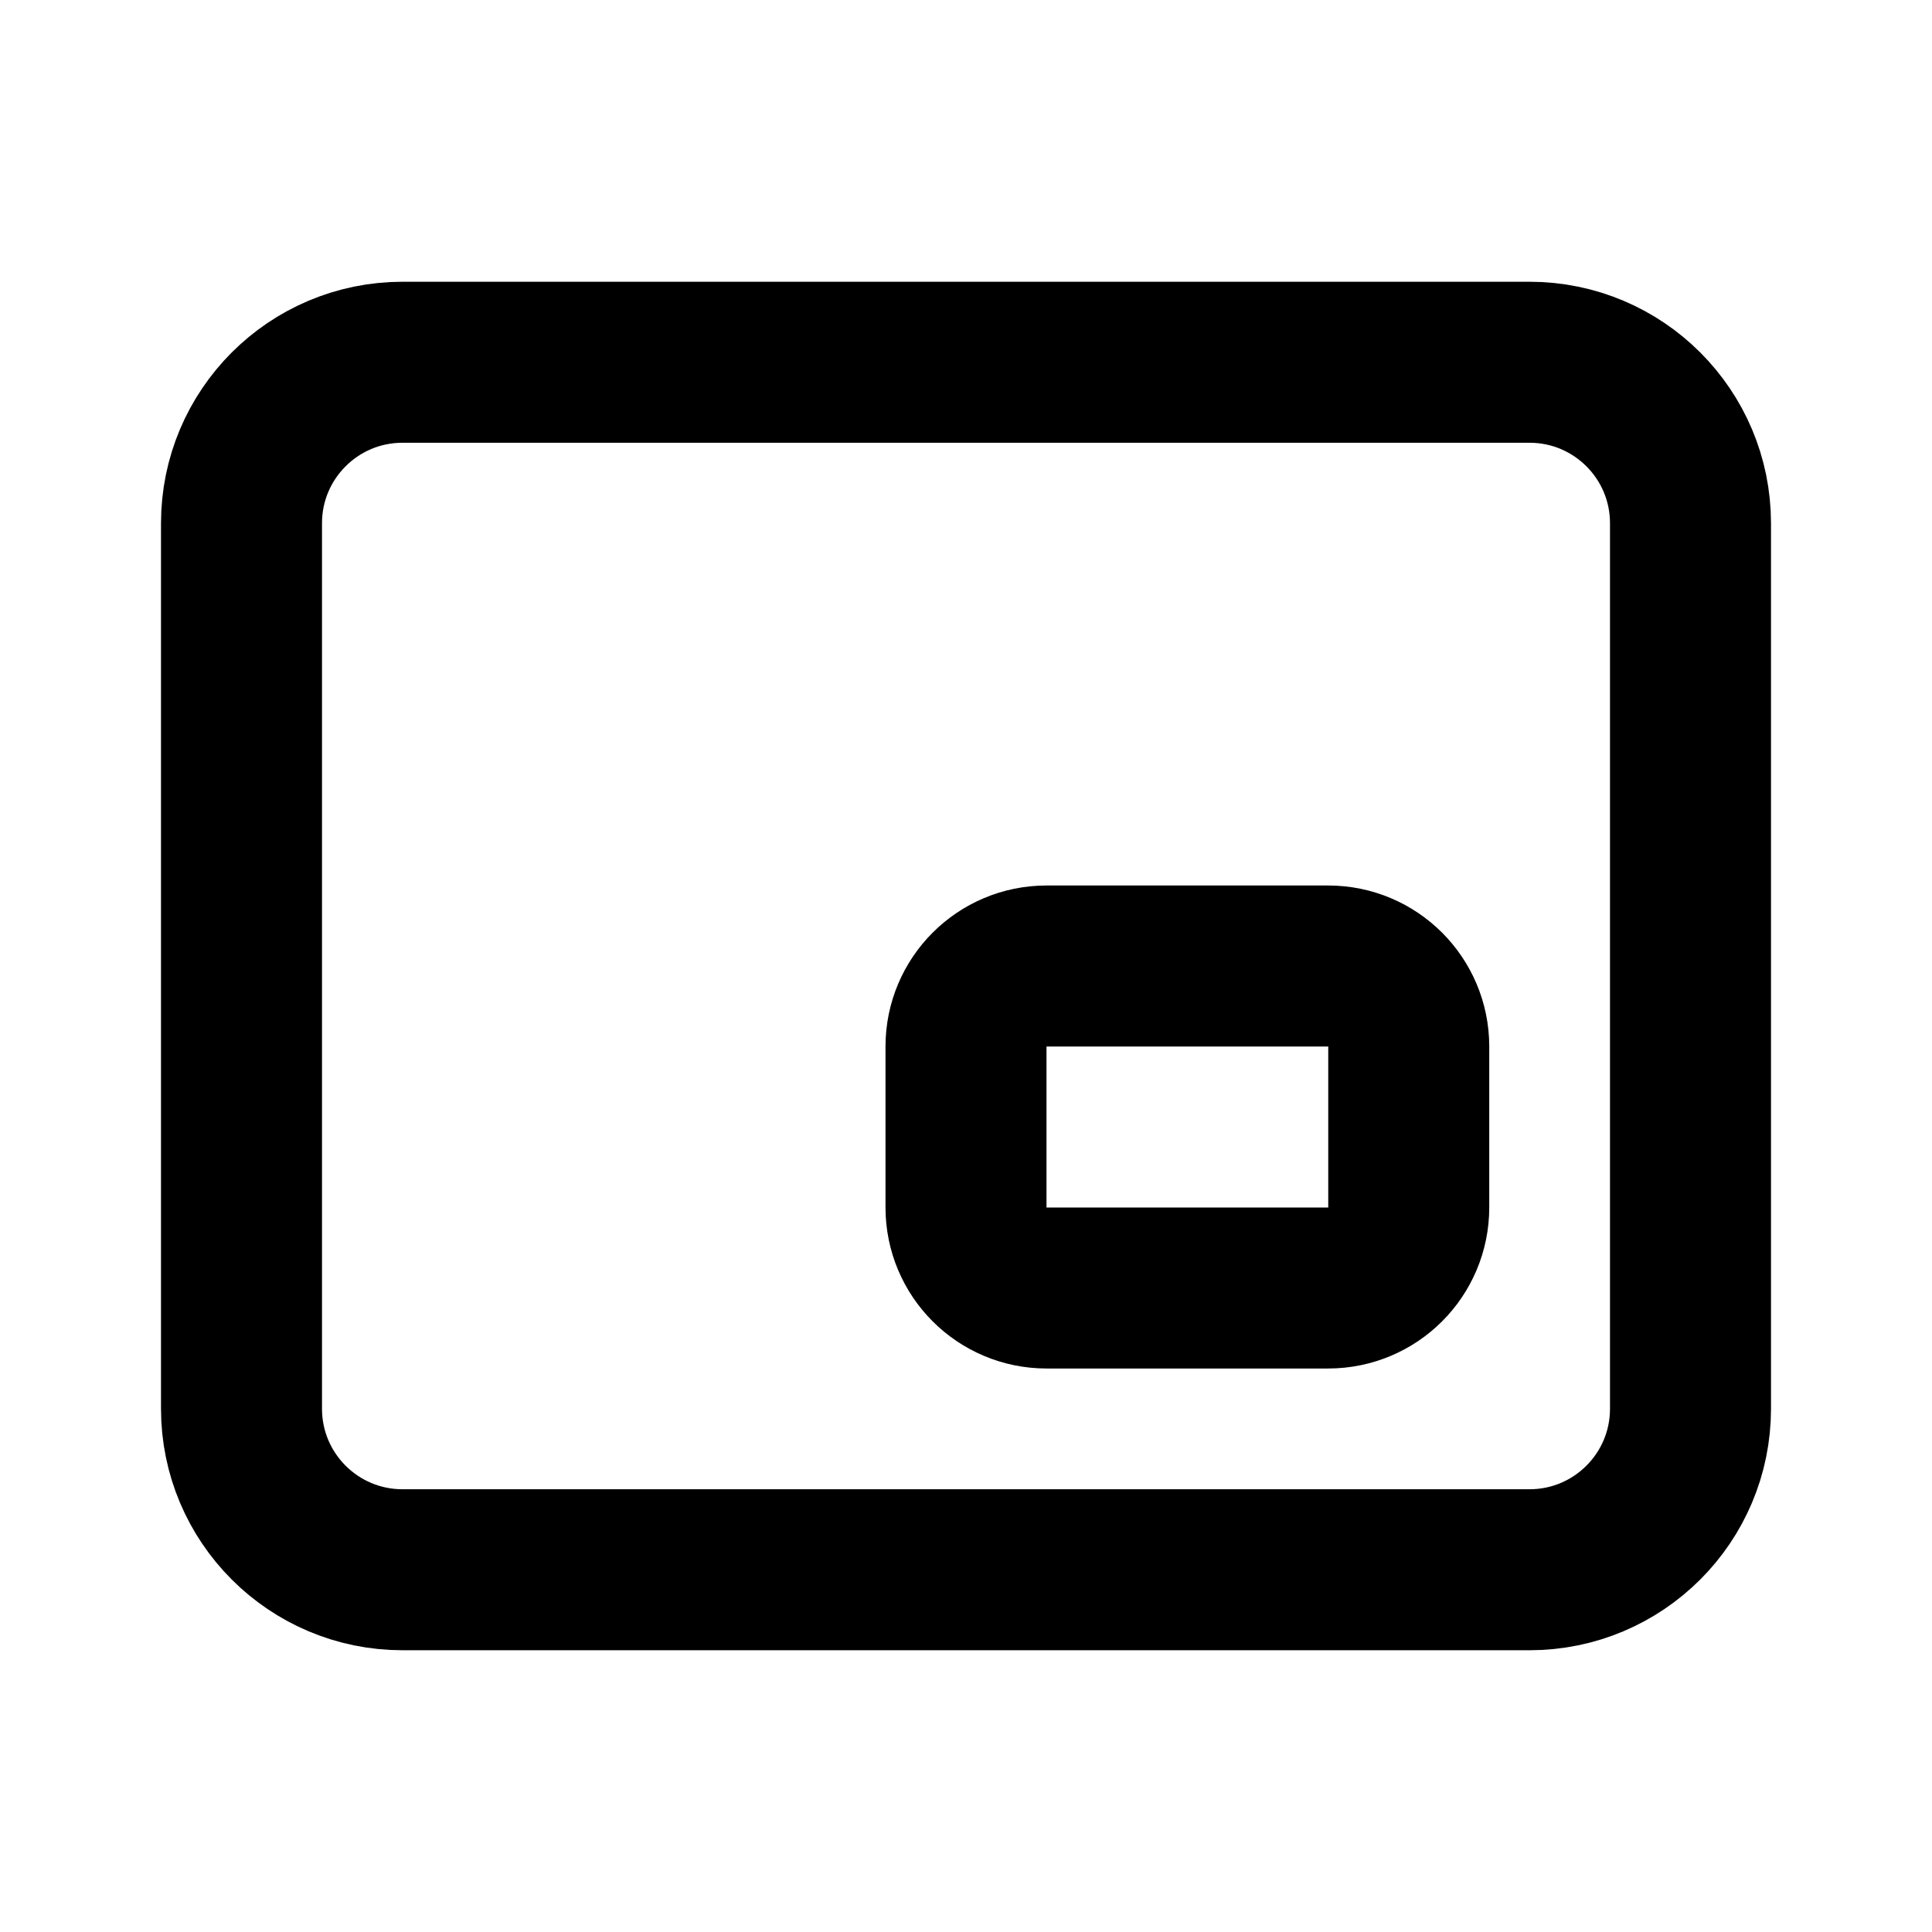
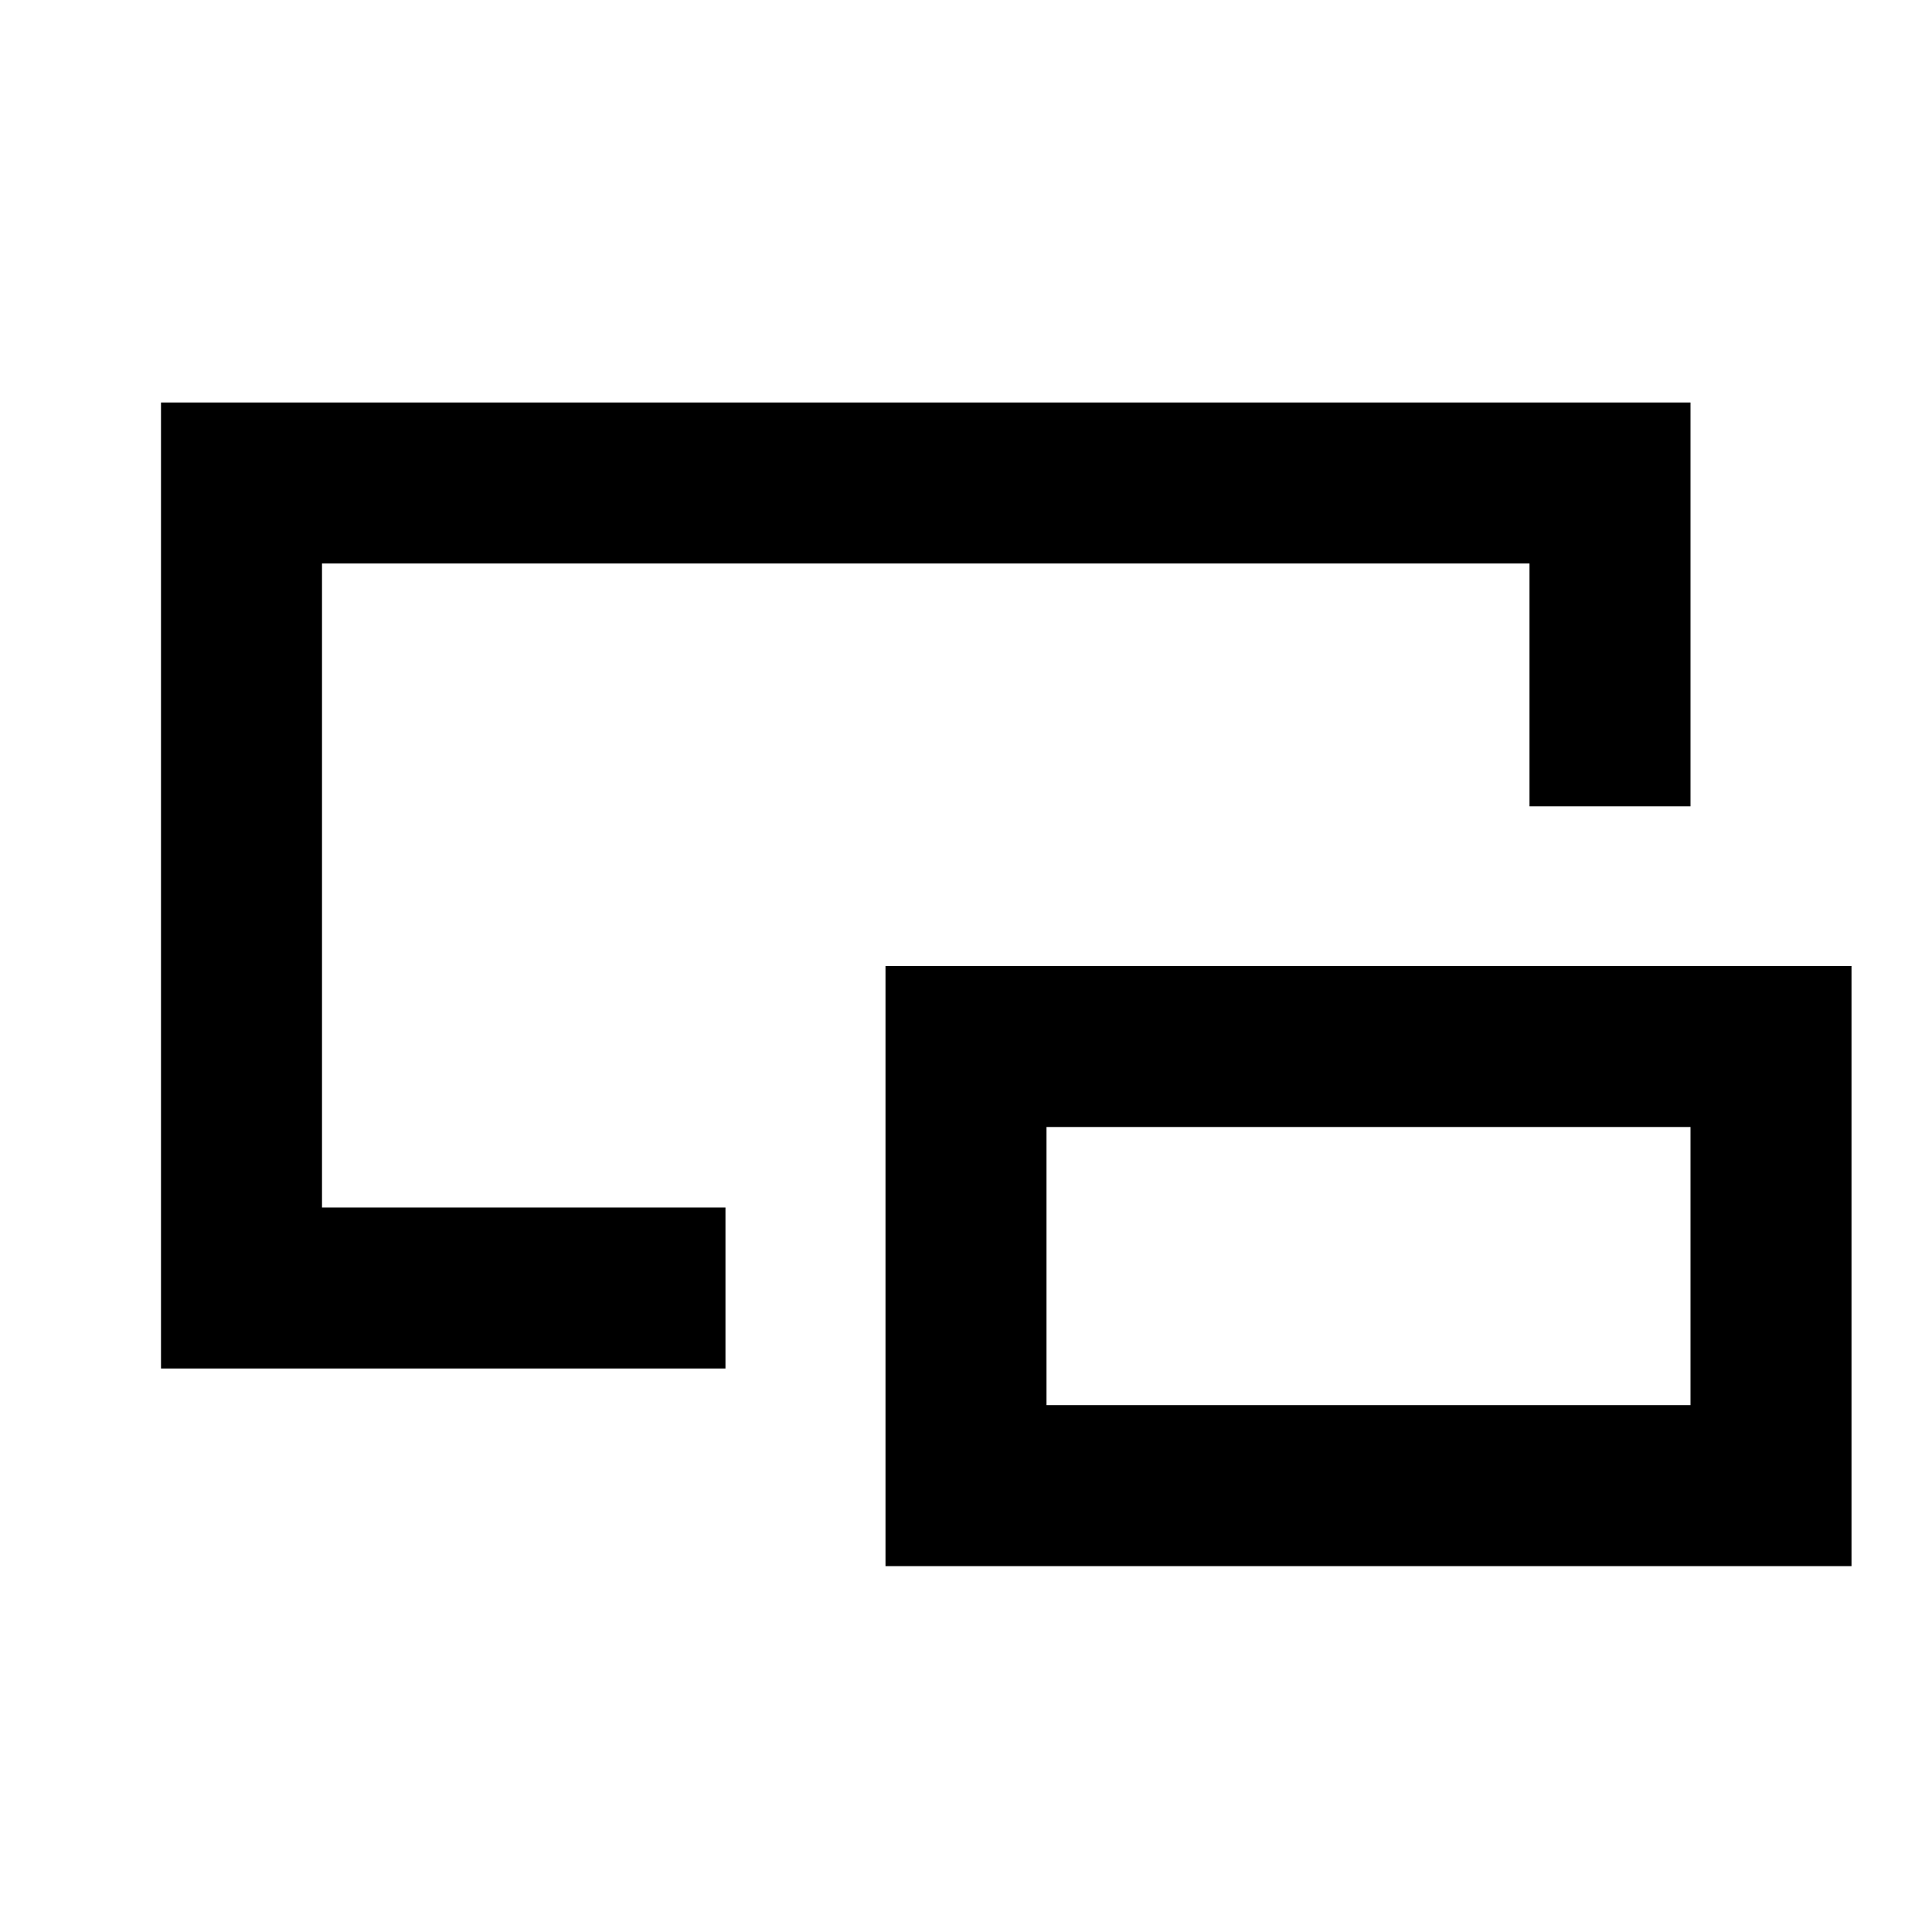
- <svg xmlns="http://www.w3.org/2000/svg" viewBox="0 0 24 24" fill="none" stroke="currentColor" stroke-width="2" stroke-linecap="round" stroke-linejoin="round">
-   <rect x="3" y="4.5" width="18" height="15" rx="2" />
-   <rect x="12" y="12" width="5.5" height="4" rx="1" />
+ <svg xmlns="http://www.w3.org/2000/svg" height="24" viewBox="0 0 24 24" width="24">
+   <g fill="none" stroke="#000" stroke-width="2">
+     <path d="m12 13h10v5.455h-10z" />
+     <path d="m20 10.016v-4.016h-17v10h6.012" />
+   </g>
</svg>
